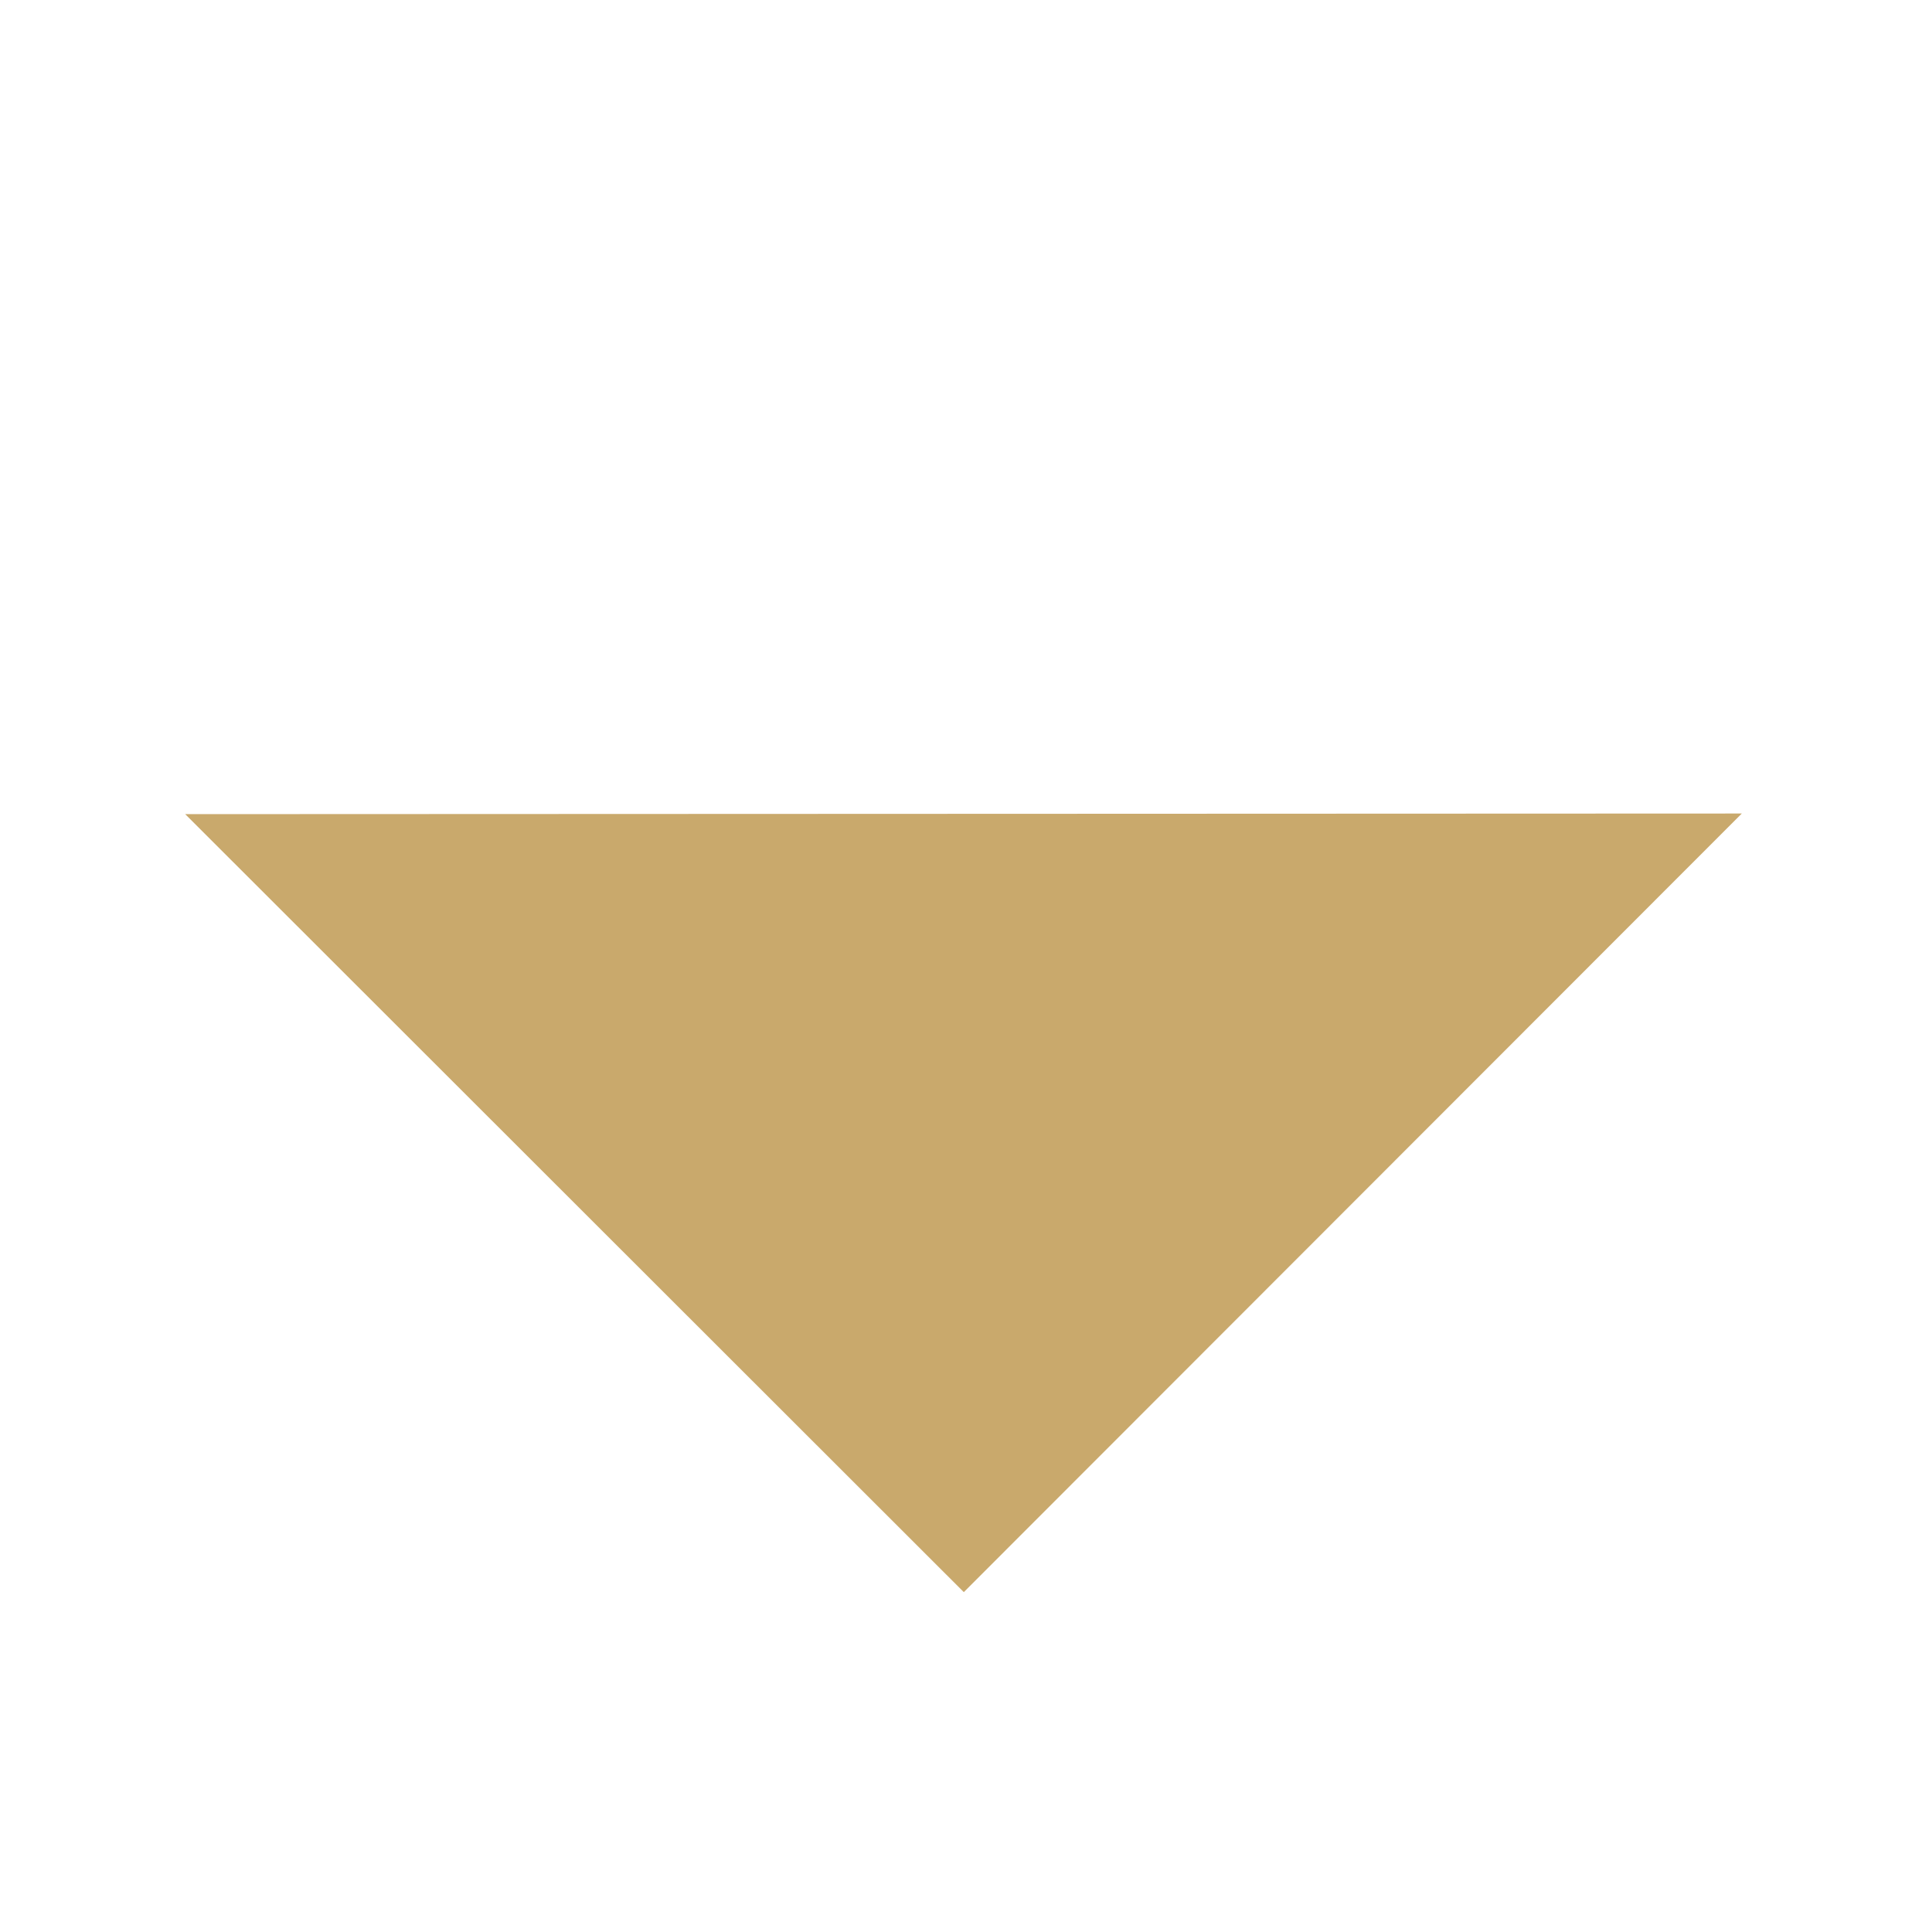
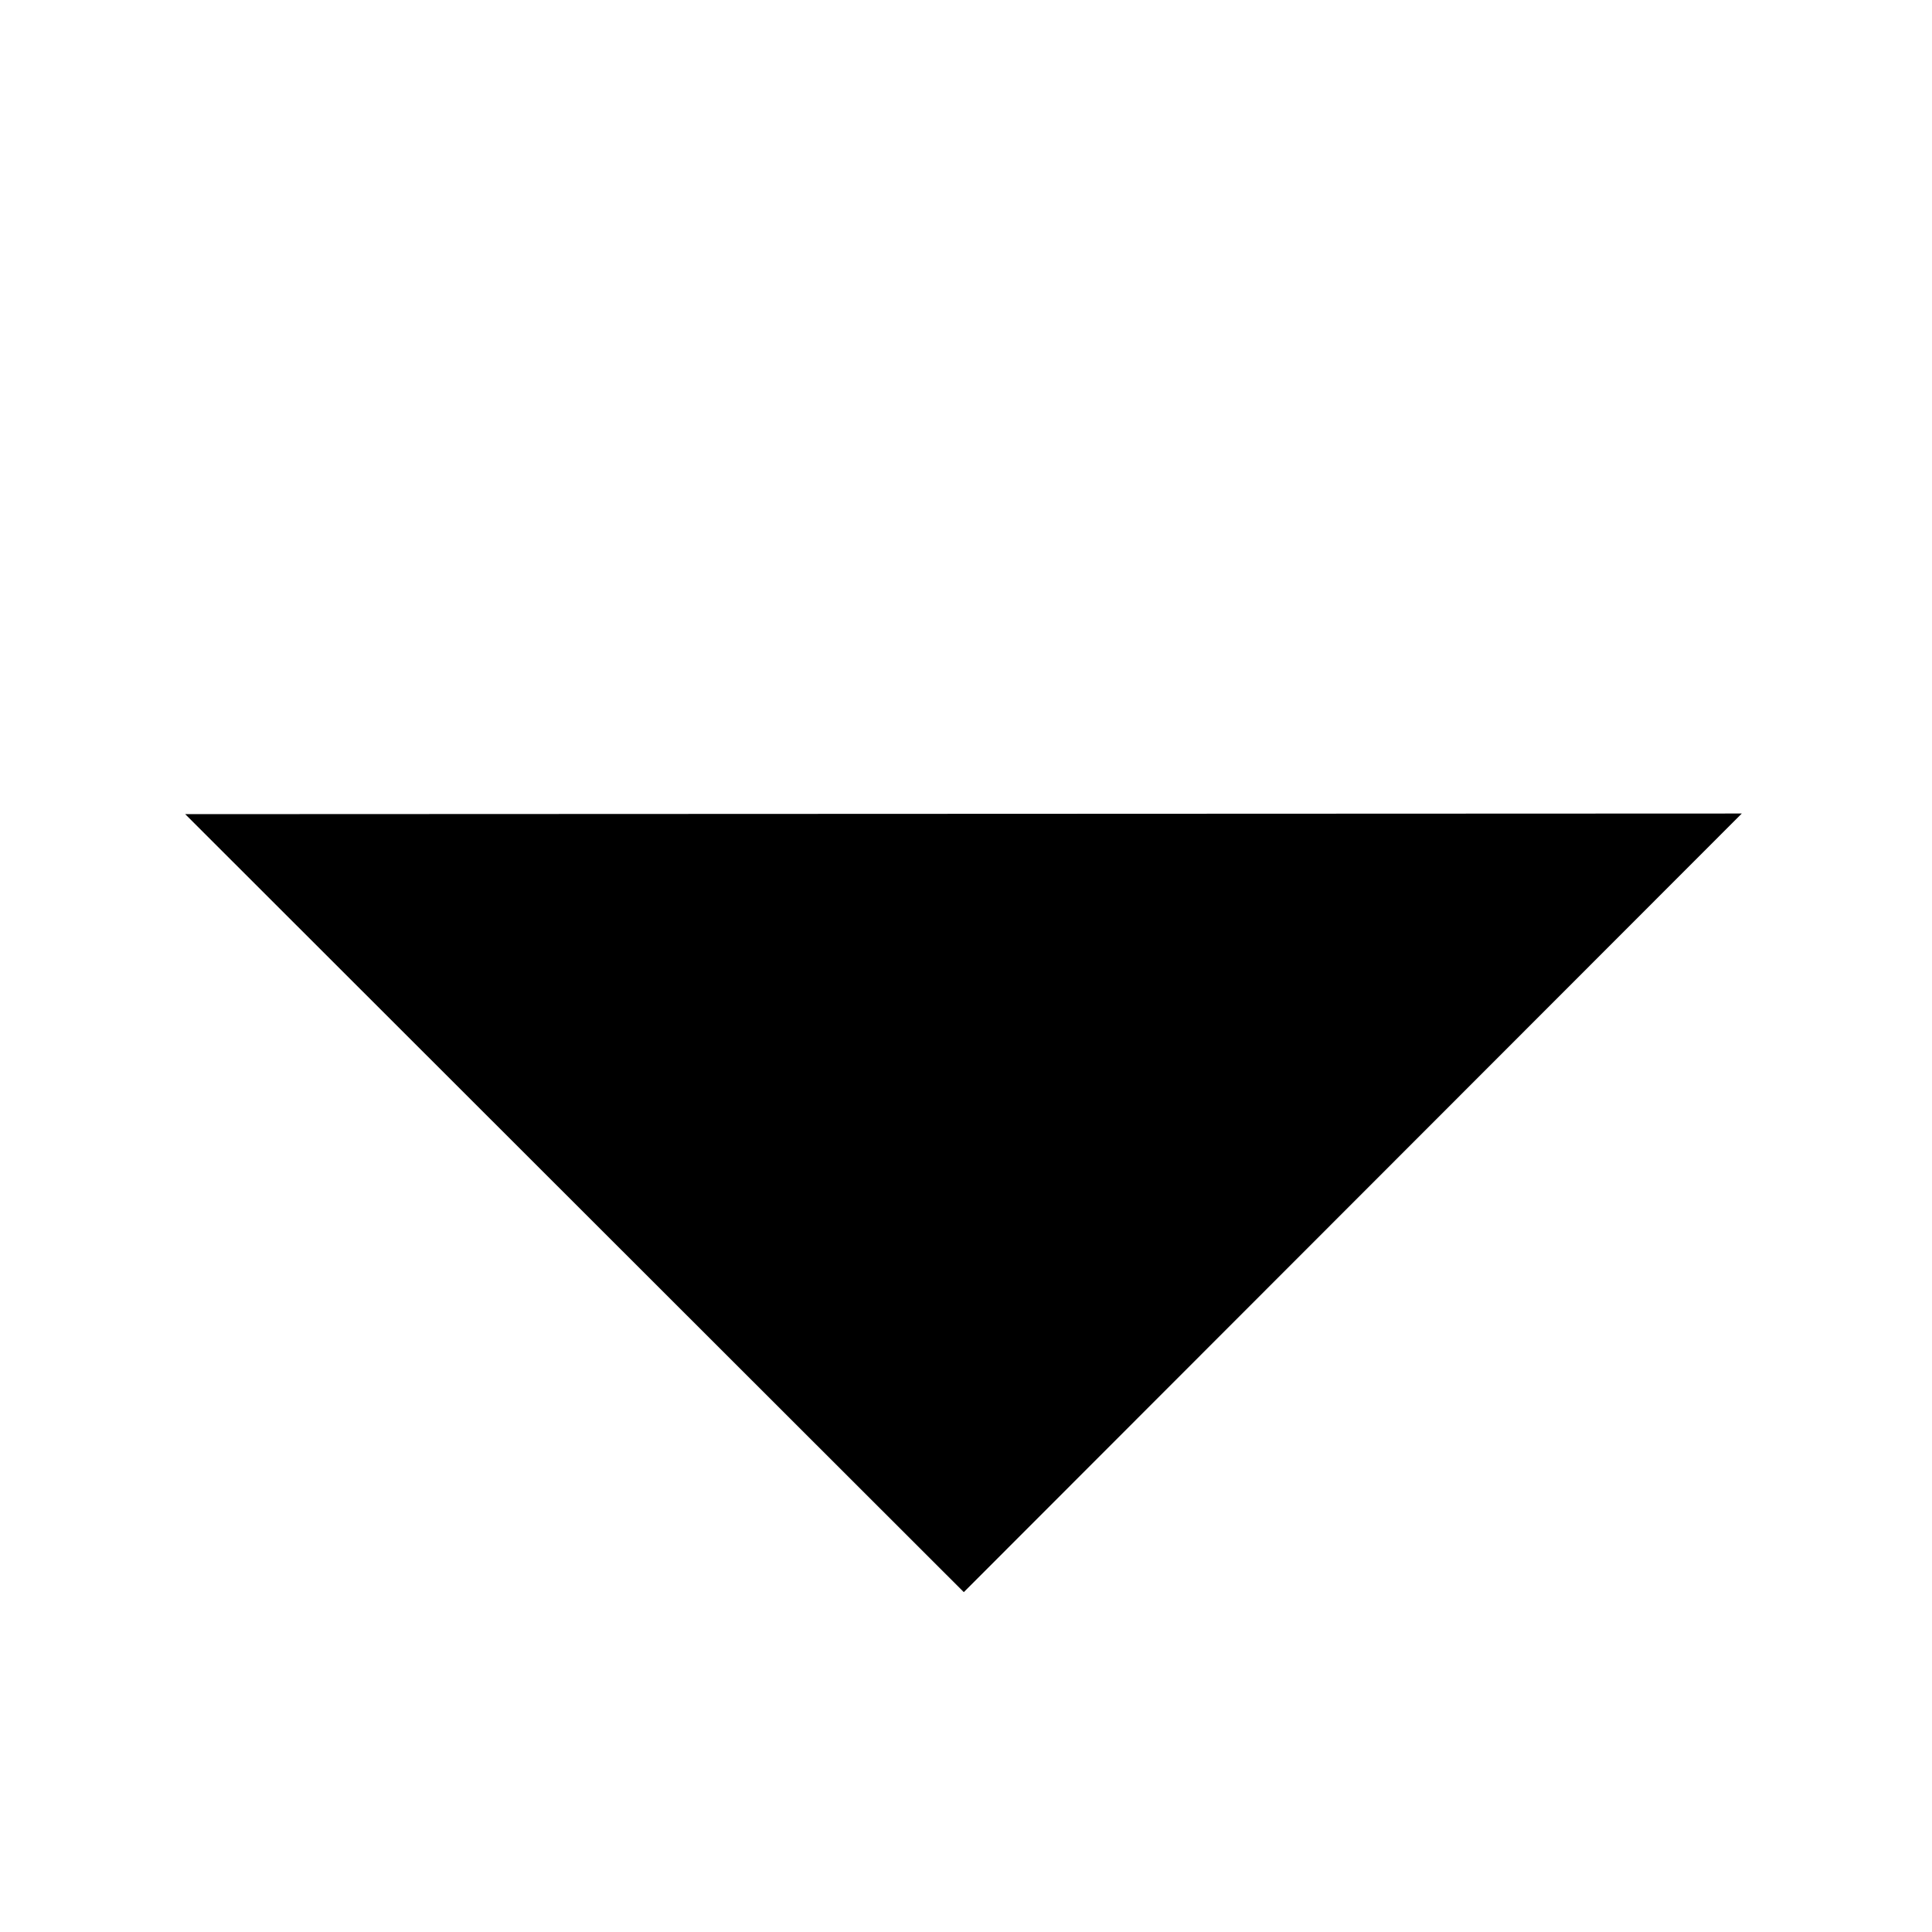
<svg xmlns="http://www.w3.org/2000/svg" t="1559287806513" class="icon" style="" viewBox="0 0 1024 1024" version="1.1" p-id="3173" width="400" height="400">
  <defs>
    <style type="text/css" />
  </defs>
-   <path d="M98.157 431.511l412.682 412.353 412.353-412.682-825.036 0.329z" p-id="3174" fill="#C9A96C" />
+   <path d="M98.157 431.511l412.682 412.353 412.353-412.682-825.036 0.329z" p-id="3174" fill="$primary" />
</svg>
